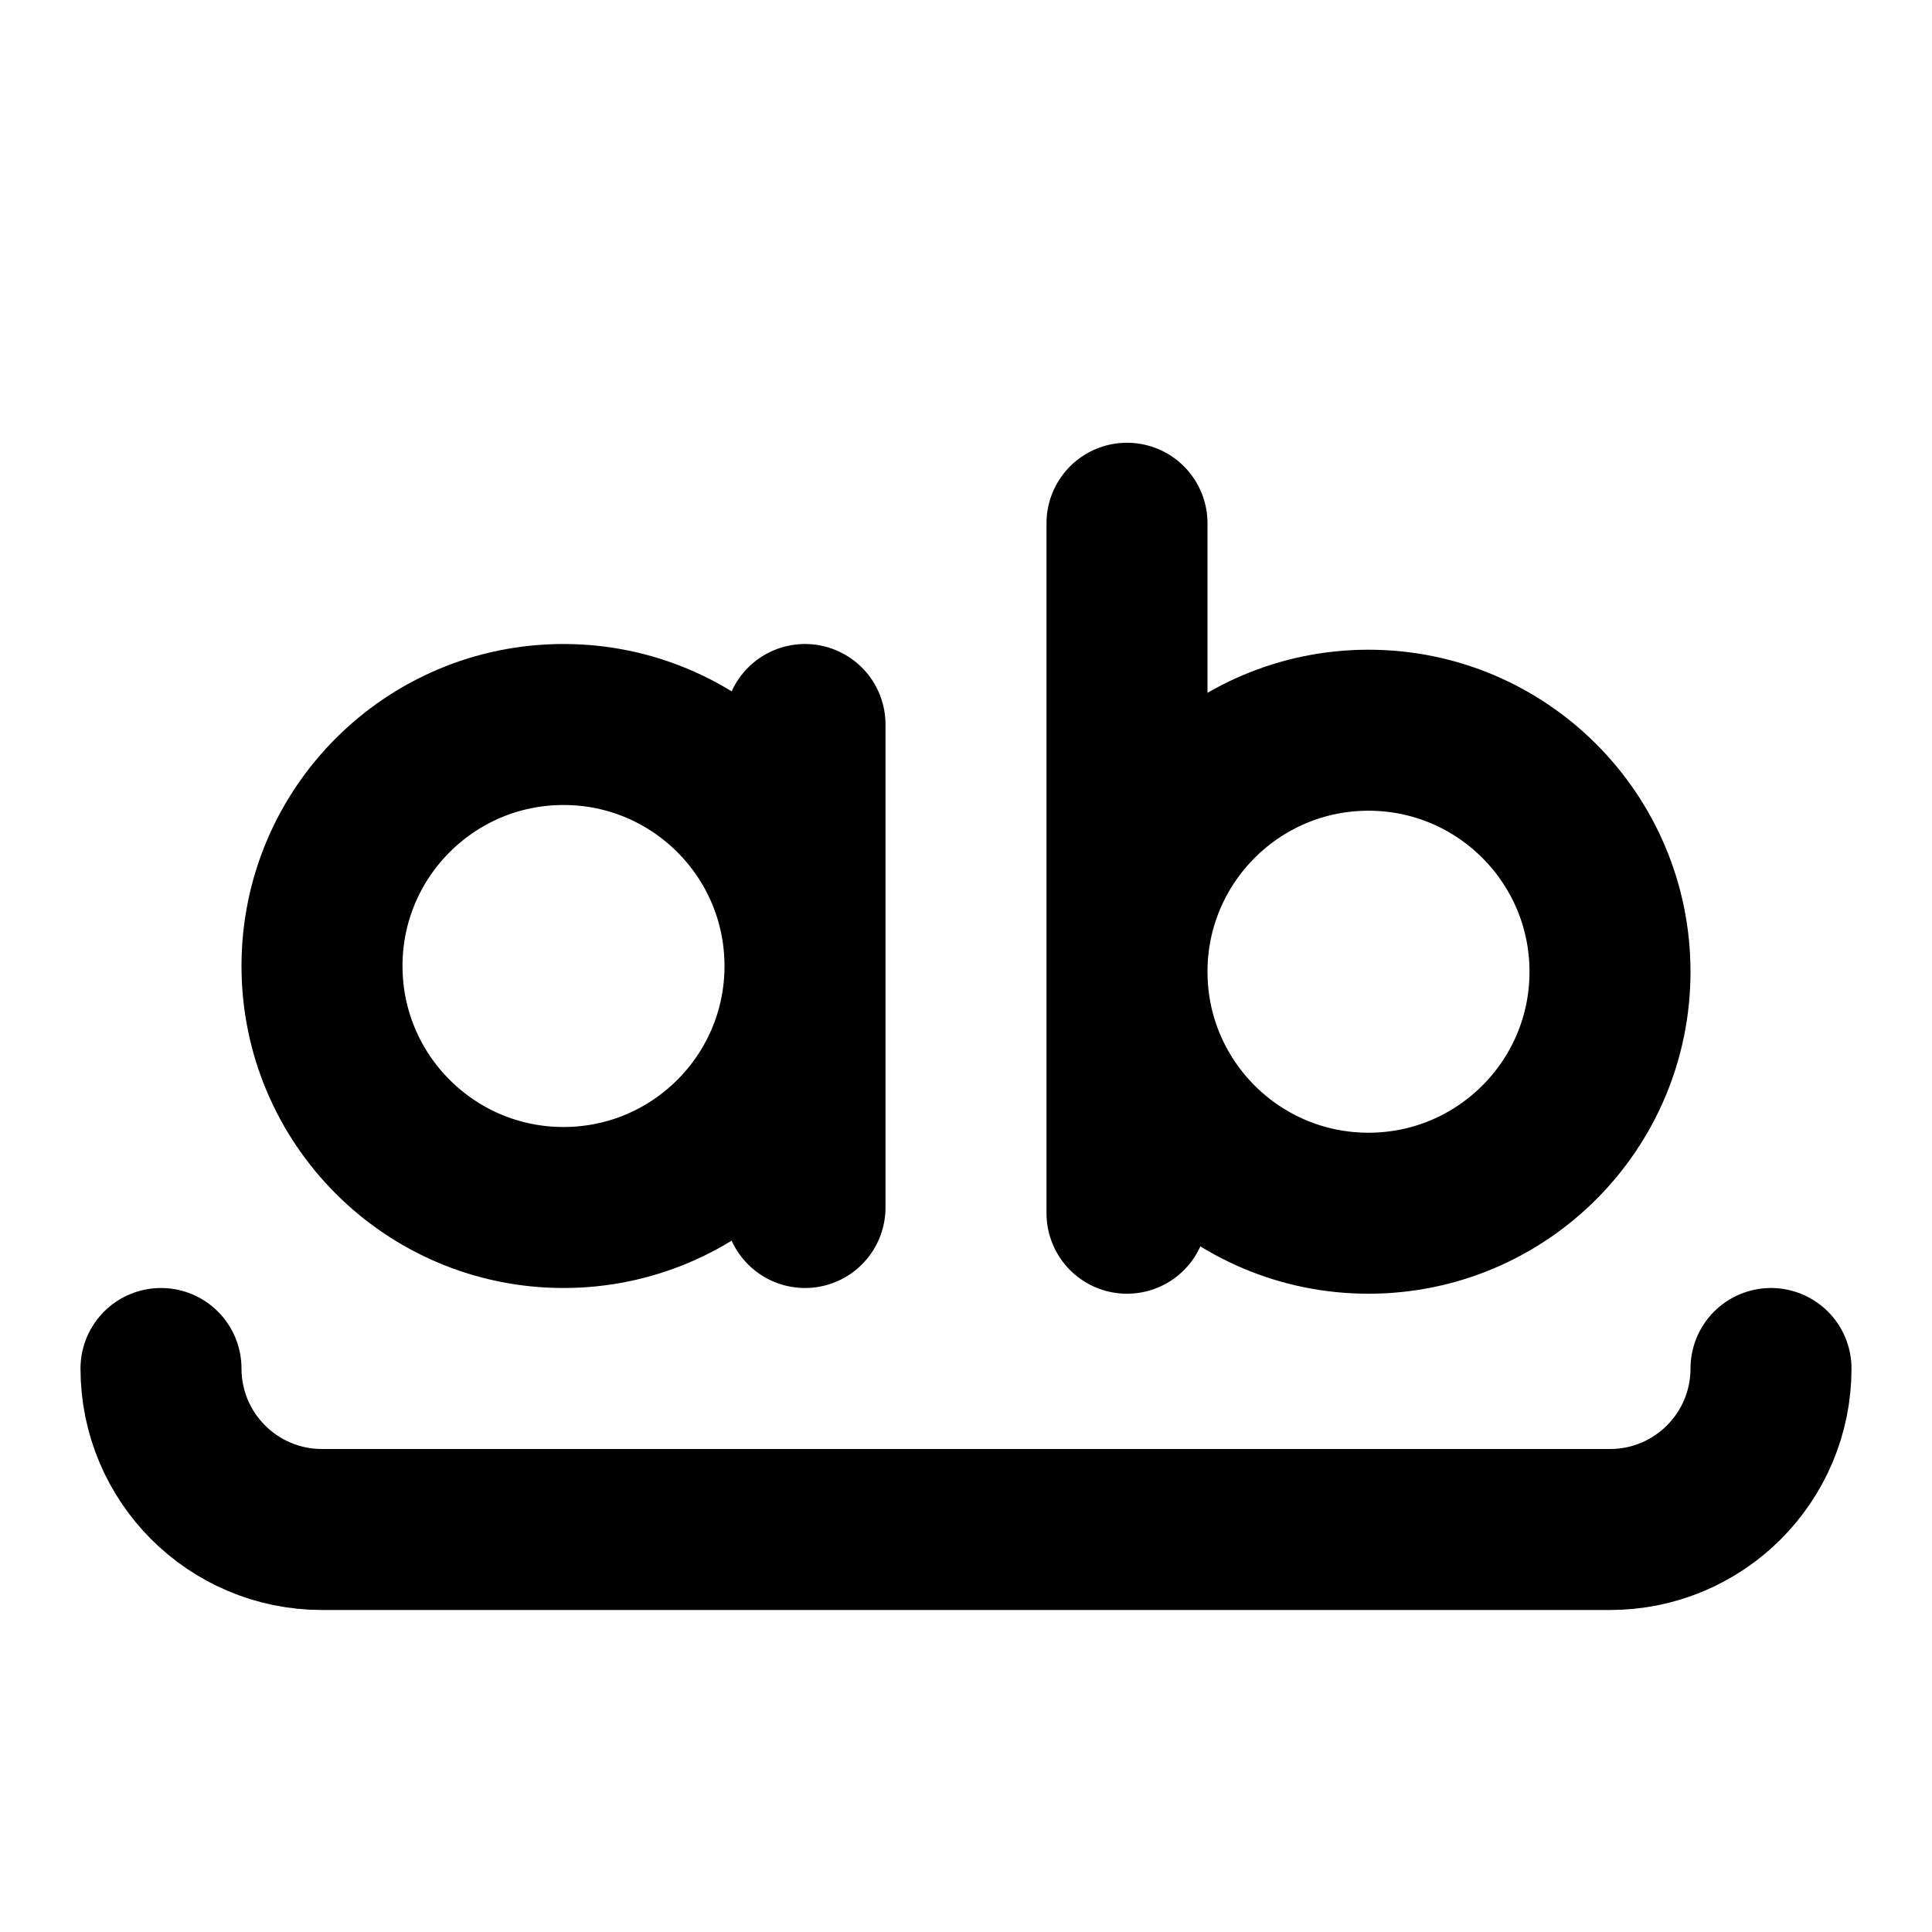
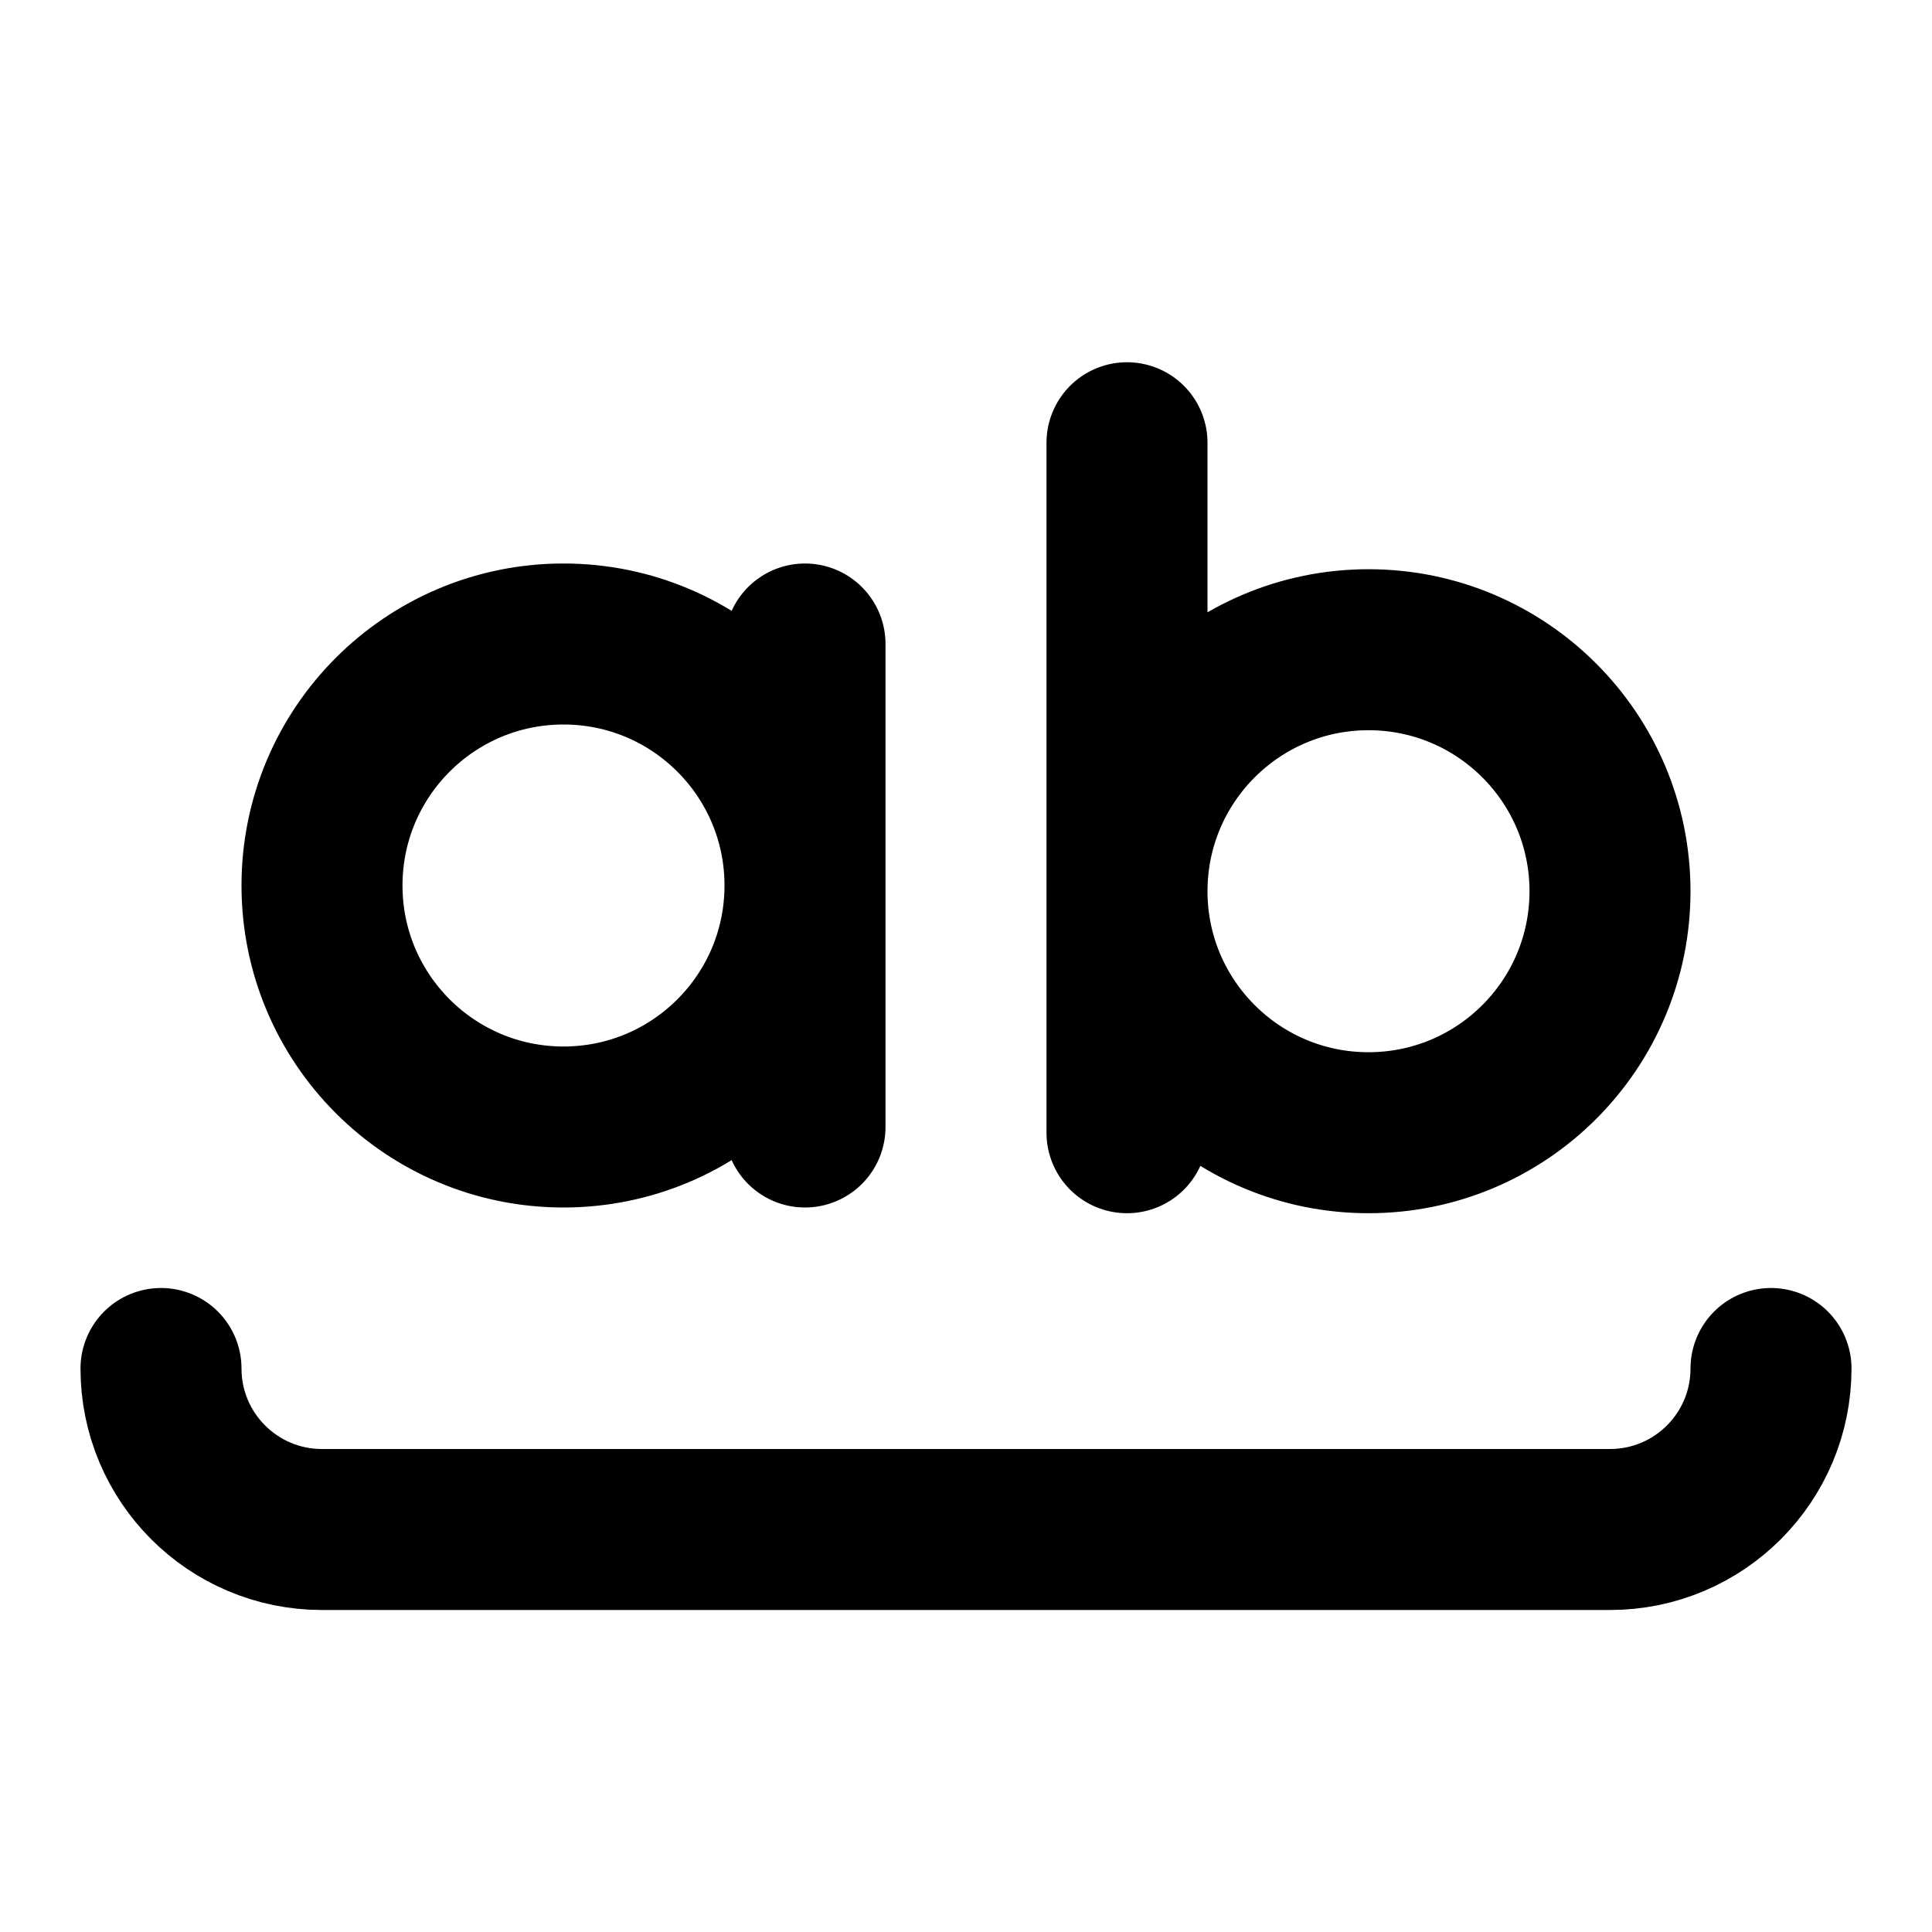
<svg xmlns="http://www.w3.org/2000/svg" width="24" height="24" viewBox="0 0 24 24" fill="none">
-   <path d="M10 9V15M14 6.5V15.071M10 12C10 13.657 8.657 15 7 15C5.343 15 4 13.657 4 12C4 10.343 5.343 9 7 9C8.657 9 10 10.343 10 12ZM14 12.071C14 13.728 15.343 15.071 17 15.071C18.657 15.071 20 13.728 20 12.071C20 10.415 18.657 9.071 17 9.071C15.343 9.071 14 10.415 14 12.071Z" stroke-width="2" stroke-linecap="round" stroke="black" />
+   <path d="M10 8V14M14 5.5V14.071M10 11C10 12.657 8.657 14 7 14C5.343 14 4 12.657 4 11C4 9.343 5.343 8 7 8C8.657 8 10 9.343 10 11ZM14 11.071C14 12.728 15.343 14.071 17 14.071C18.657 14.071 20 12.728 20 11.071C20 9.415 18.657 8.071 17 8.071C15.343 8.071 14 9.415 14 11.071Z" stroke-width="2" stroke-linecap="round" stroke="black" />
  <path d="M2 17C2 18.105 2.895 19 4 19H20C21.105 19 22 18.105 22 17" stroke-width="2" stroke-linecap="round" stroke="black" />
</svg>
